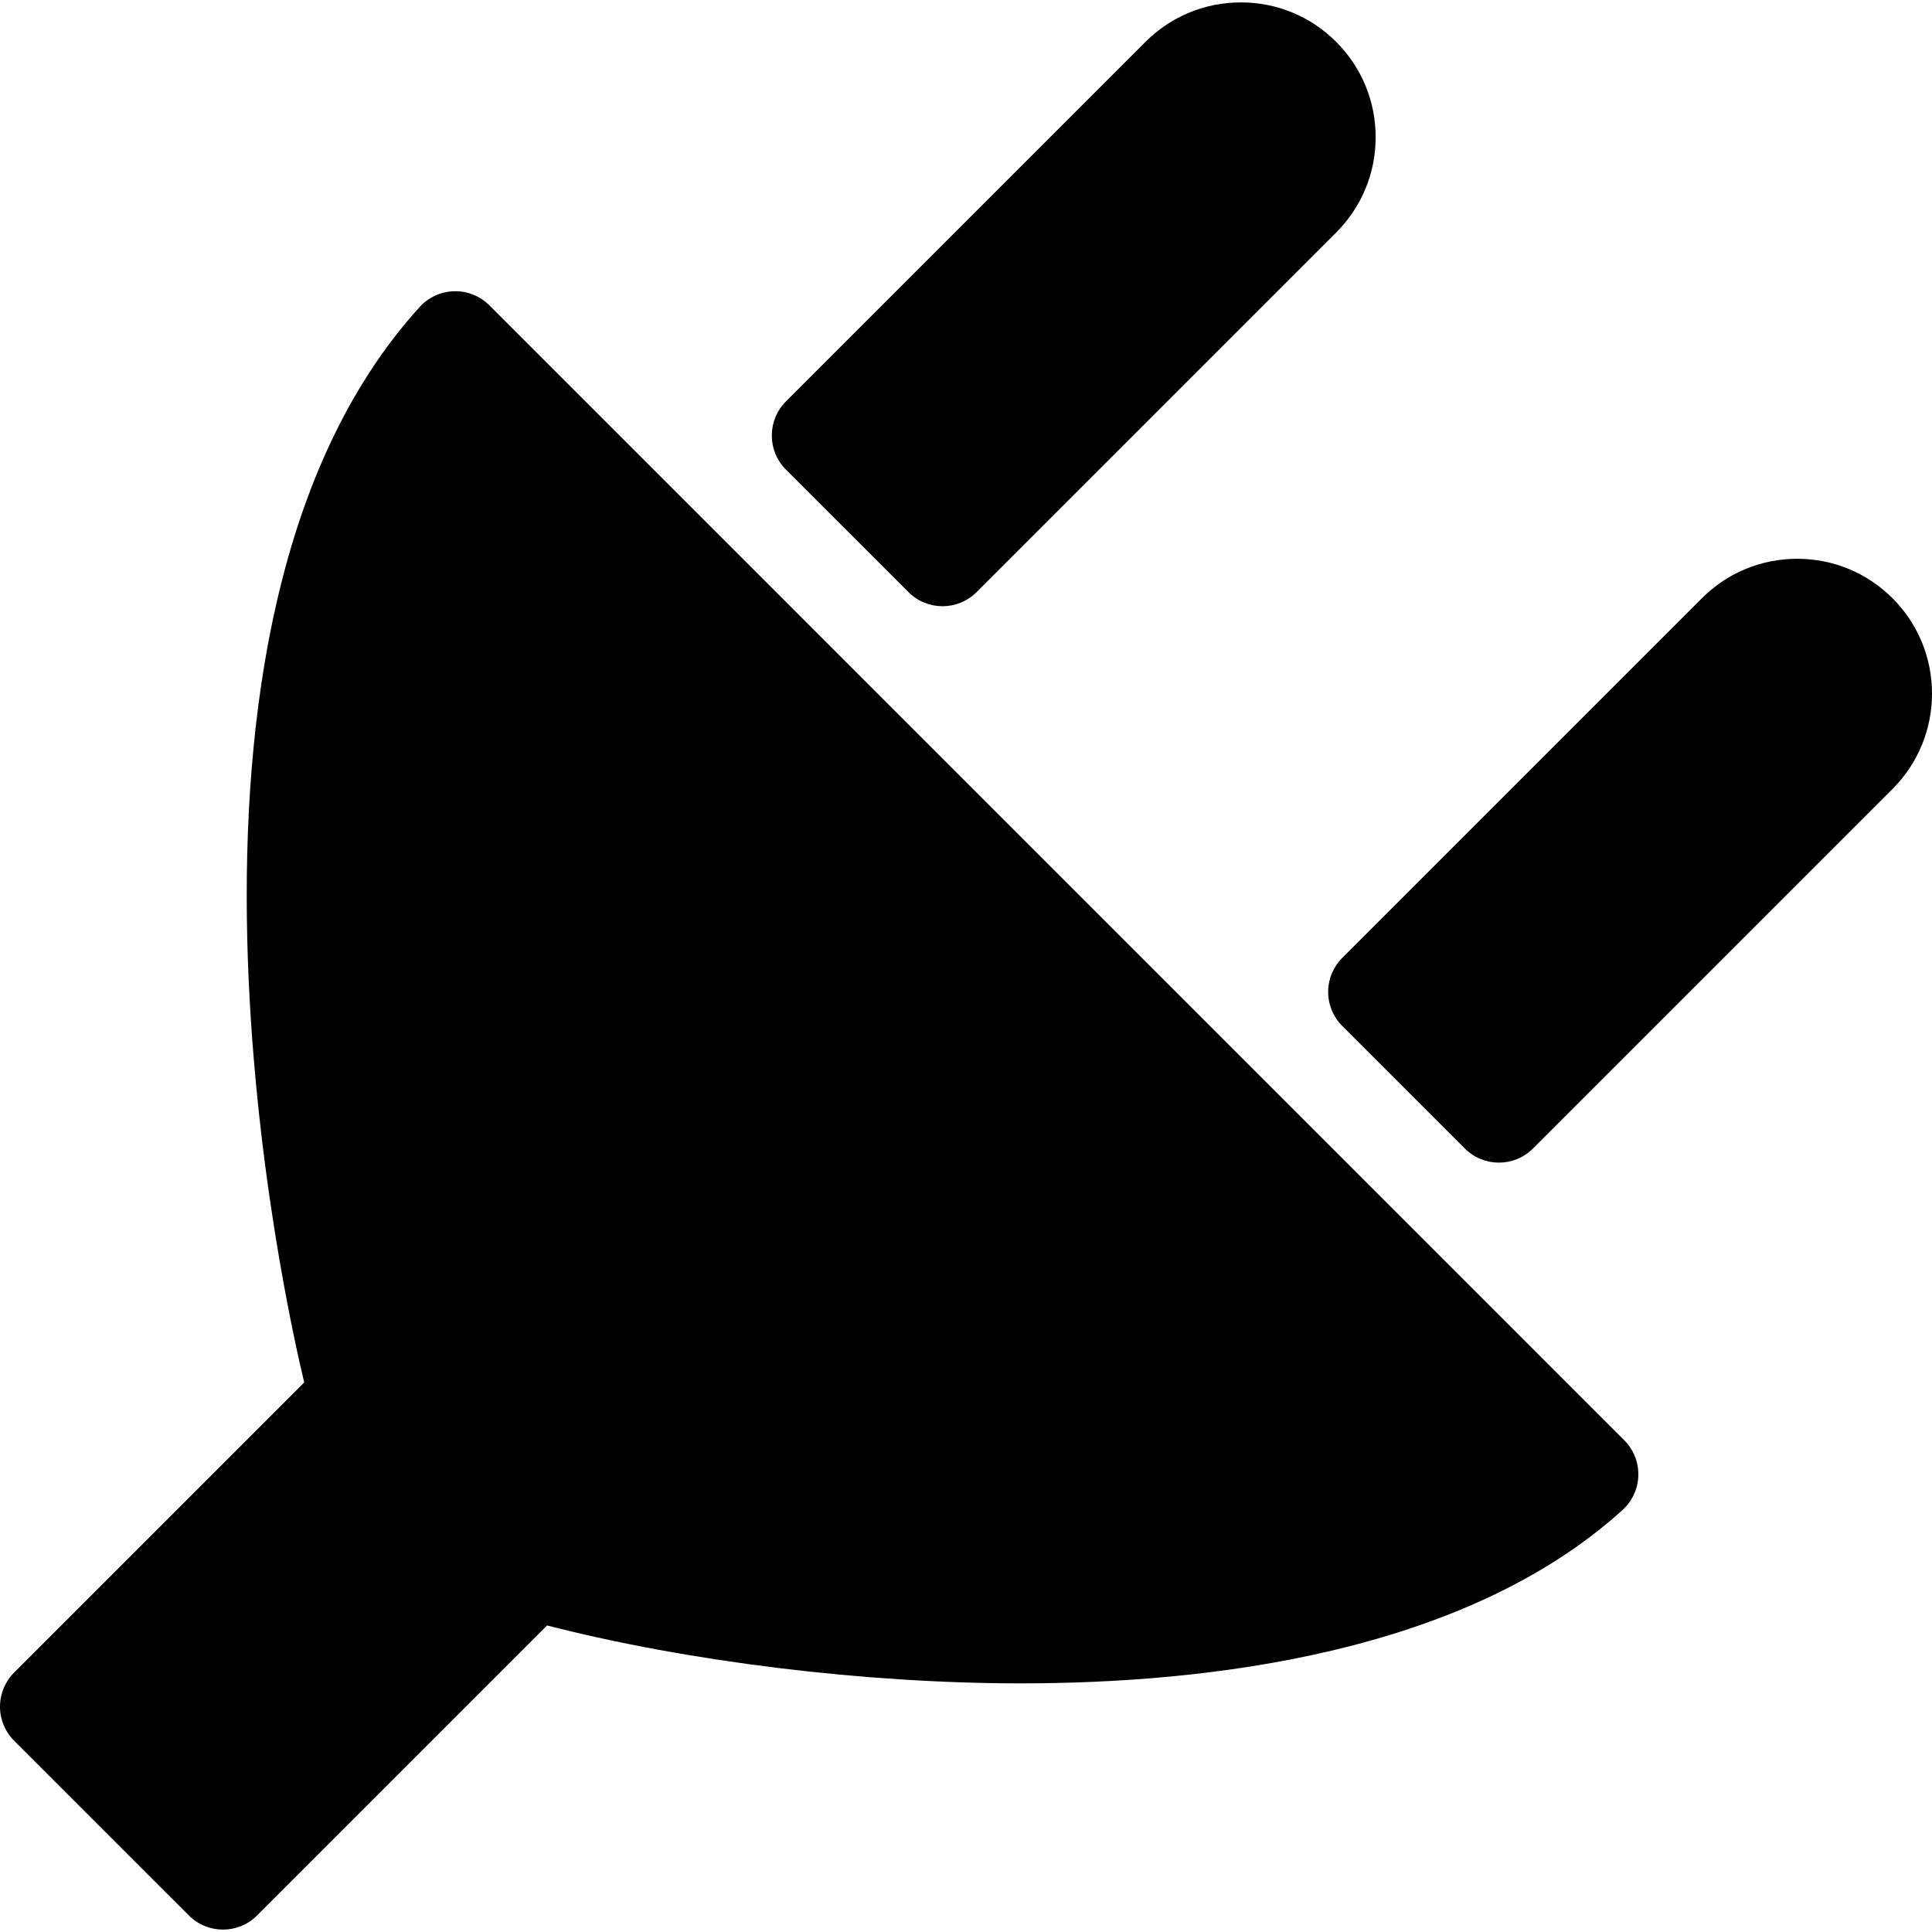
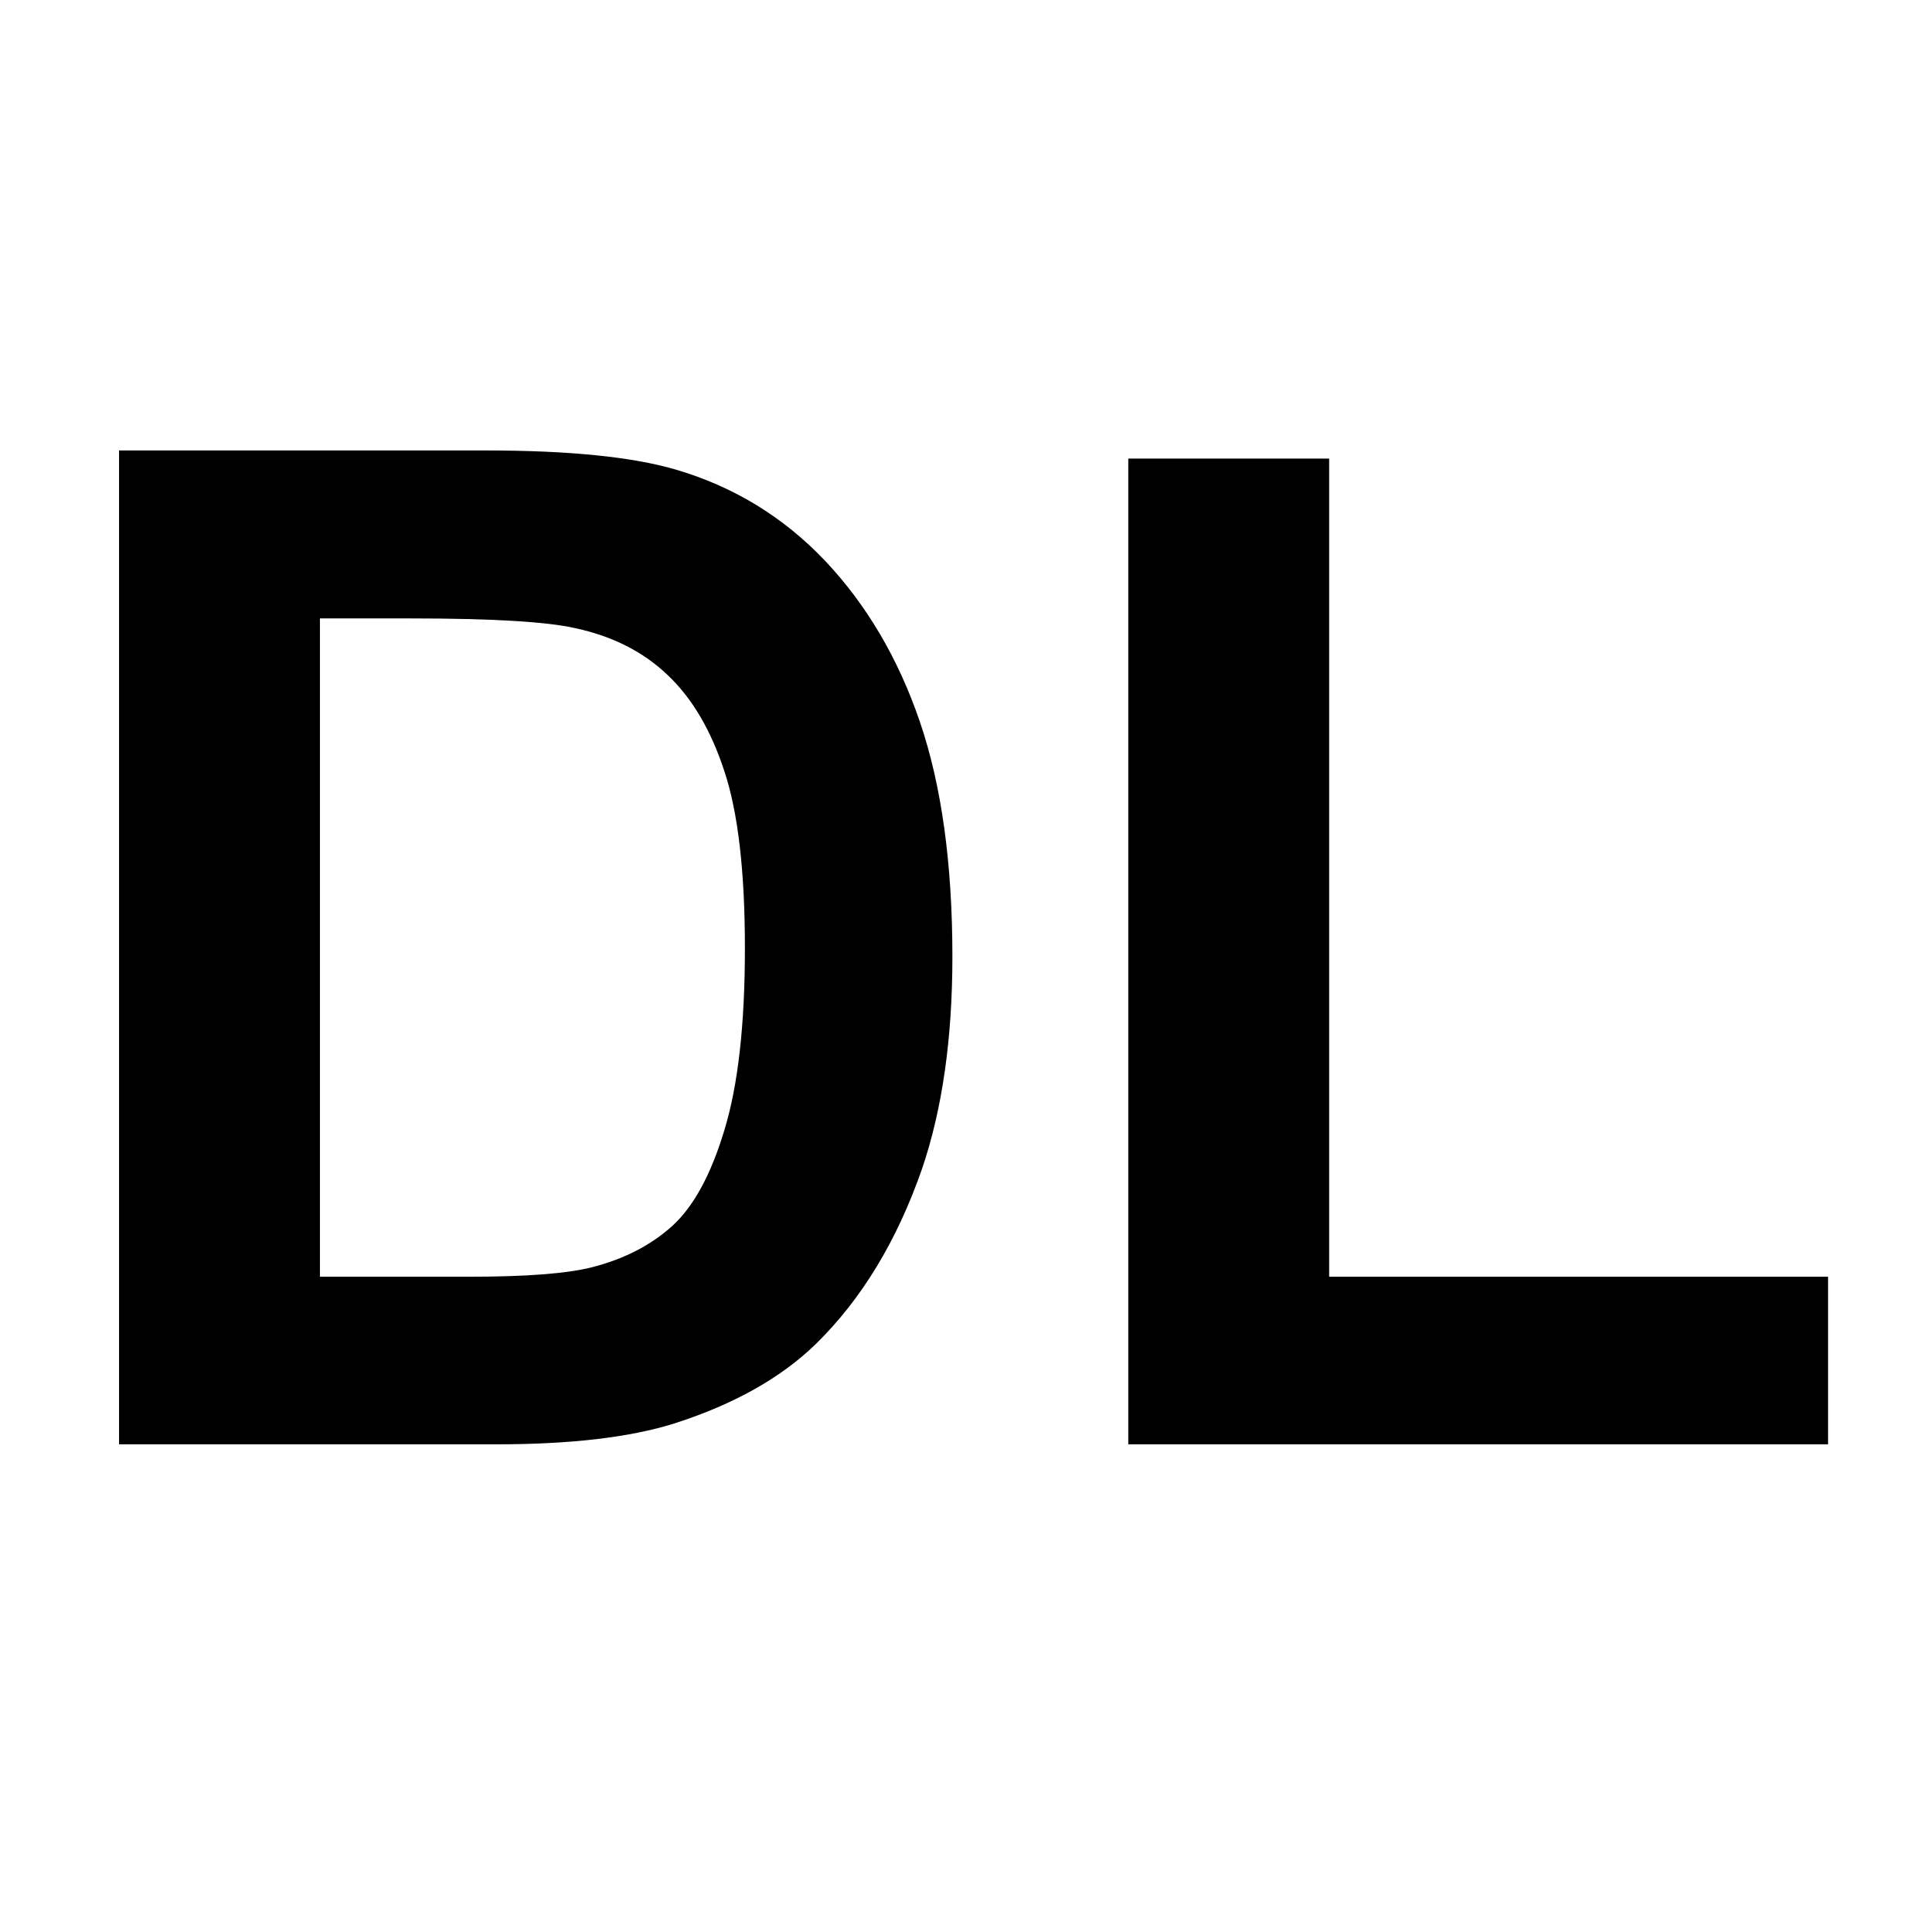
- <svg xmlns="http://www.w3.org/2000/svg" version="1.1" id="Capa_1" x="0px" y="0px" width="99.012px" height="99.012px" viewBox="0 0 99.012 99.012" style="enable-background:new 0 0 99.012 99.012;" xml:space="preserve">
-   <g>
-     <g>
-       <path d="M25.08,15.648c-0.478-0.478-1.135-0.742-1.805-0.723c-0.675,0.017-1.314,0.309-1.768,0.808    c-14.829,16.325-6.762,51.623-5.916,55.115L0.723,85.717C0.26,86.18,0,86.808,0,87.463c0,0.654,0.26,1.283,0.723,1.746    l8.958,8.957c0.482,0.48,1.114,0.723,1.746,0.723c0.631,0,1.264-0.24,1.745-0.723l14.865-14.864    c7.237,1.859,16.289,2.968,24.28,2.968c9.599,0,22.739-1.543,30.836-8.886c0.5-0.454,0.793-1.093,0.809-1.769    c0.018-0.676-0.245-1.328-0.723-1.805L25.08,15.648z" />
-       <path d="M46.557,30.345c0.482,0.482,1.114,0.723,1.746,0.723c0.632,0,1.264-0.241,1.746-0.724l18.428-18.428    c1.305-1.305,2.023-3.04,2.023-4.885c0-1.846-0.719-3.582-2.023-4.886c-1.305-1.305-3.039-2.022-4.885-2.022    c-1.845,0-3.581,0.718-4.887,2.022L40.277,20.574c-0.964,0.964-0.964,2.527,0,3.492L46.557,30.345z" />
-       <path d="M96.99,30.661c-1.305-1.305-3.039-2.024-4.885-2.024c-1.847,0-3.582,0.718-4.886,2.023L68.79,49.089    c-0.464,0.463-0.724,1.091-0.724,1.746s0.26,1.282,0.724,1.746l6.28,6.278c0.481,0.482,1.113,0.724,1.746,0.724    c0.631,0,1.264-0.241,1.746-0.724l18.43-18.429C99.686,37.735,99.686,33.353,96.99,30.661z" />
+ <svg xmlns="http://www.w3.org/2000/svg" xmlns:xlink="http://www.w3.org/1999/xlink" width="77.04pt" height="78pt" viewBox="0 0 77.04 78" version="1.1" id="svg19" content="%3Cmxfile%20host%3D%22app.diagrams.net%22%20modified%3D%222022-11-14T15%3A24%3A23.701Z%22%20agent%3D%225.0%20(X11)%22%20etag%3D%2235FGbpyPfr4W3Y5Pycl_%22%20version%3D%2220.5.3%22%20type%3D%22device%22%3E%3Cdiagram%20id%3D%22yqfSH0kvMT6vTxmQ4vg2%22%20name%3D%22Page-1%22%3EjZNLT4NAEMc%2FDccmPCzosS%2F1oIlJjSbeNuwUNi4M3S6F%2BumdLQMUmyZeYPnNc2f%2BeNGqaJ%2BMqPJXlKC90JetF629MLxPfHo6cOpAHEQdyIySHQpGsFU%2FwJDjslpJOEwcLaK2qprCFMsSUjthwhhspm471NOqlcjgCmxToa%2Fpp5I252vN%2FZE%2Fg8ryvnLgs6UQvTODQy4kNhco2njRyiDa7lS0K9Budv1curjHG9ahMQOl%2FU%2BAVSq52xv8%2BEr8h%2Fq9WrwZNeNlHIWu%2BcJeGGvKt9whpaWu7YlHEe9r7A2zw3lRC3JI5hXtejna6ZS59%2FqlT0U9ddk6A49jSBxaaB3PbaEJBHQ8WIPfsEKNhkiJJbjCSus%2FSGiVlfSZ0gyA%2BPIIxira3oINhZLSlVk2ubKwrUTqajYkVWIG61KCG4%2FP99pyUzxclw3am%2FMOhi2S%2BgELsOZELhwQxbx4Vv4g6WbU0aCW%2FFJDPRSs3WzIPa6XDrzh%2FnNU0tl28TtGm18%3D%3C%2Fdiagram%3E%3C%2Fmxfile%3E">
+   <defs id="defs11">
+     <g id="g9">
+       <g id="glyph-0-0" />
+       <g id="glyph-0-1">
+         <path d="M 4.047 -40.125 L 18.859 -40.125 C 22.203 -40.125 24.75 -39.867 26.5 -39.359 C 28.852 -38.672 30.867 -37.441 32.547 -35.672 C 34.223 -33.898 35.5 -31.734 36.375 -29.172 C 37.25 -26.609 37.688 -23.445 37.688 -19.688 C 37.688 -16.383 37.281 -13.535 36.469 -11.141 C 35.457 -8.223 34.023 -5.859 32.172 -4.047 C 30.766 -2.68 28.863 -1.613 26.469 -0.844 C 24.676 -0.281 22.285 0 19.297 0 L 4.047 0 Z M 12.156 -33.344 L 12.156 -6.766 L 18.203 -6.766 C 20.461 -6.766 22.098 -6.891 23.109 -7.141 C 24.422 -7.473 25.508 -8.031 26.375 -8.812 C 27.238 -9.594 27.941 -10.883 28.484 -12.688 C 29.035 -14.488 29.312 -16.938 29.312 -20.031 C 29.312 -23.133 29.035 -25.516 28.484 -27.172 C 27.941 -28.836 27.176 -30.133 26.188 -31.062 C 25.207 -32 23.961 -32.629 22.453 -32.953 C 21.316 -33.211 19.098 -33.344 15.797 -33.344 Z M 12.156 -33.344 " id="path3" />
+       </g>
+       <g id="glyph-0-2">
+         <path d="M 4.297 0 L 4.297 -39.797 L 12.406 -39.797 L 12.406 -6.766 L 32.547 -6.766 L 32.547 0 Z M 4.297 0 " id="path6" />
+       </g>
    </g>
+   </defs>
+   <g fill="#000000" fill-opacity="1" id="g17">
+     <use xlink:href="#glyph-0-1" x="0.759" y="58.311" id="use13" />
+     <use xlink:href="#glyph-0-2" x="41.25" y="58.311" id="use15" />
  </g>
-   <g>
- </g>
-   <g>
- </g>
-   <g>
- </g>
-   <g>
- </g>
-   <g>
- </g>
-   <g>
- </g>
-   <g>
- </g>
-   <g>
- </g>
-   <g>
- </g>
-   <g>
- </g>
-   <g>
- </g>
-   <g>
- </g>
-   <g>
- </g>
-   <g>
- </g>
-   <g>
- </g>
</svg>
